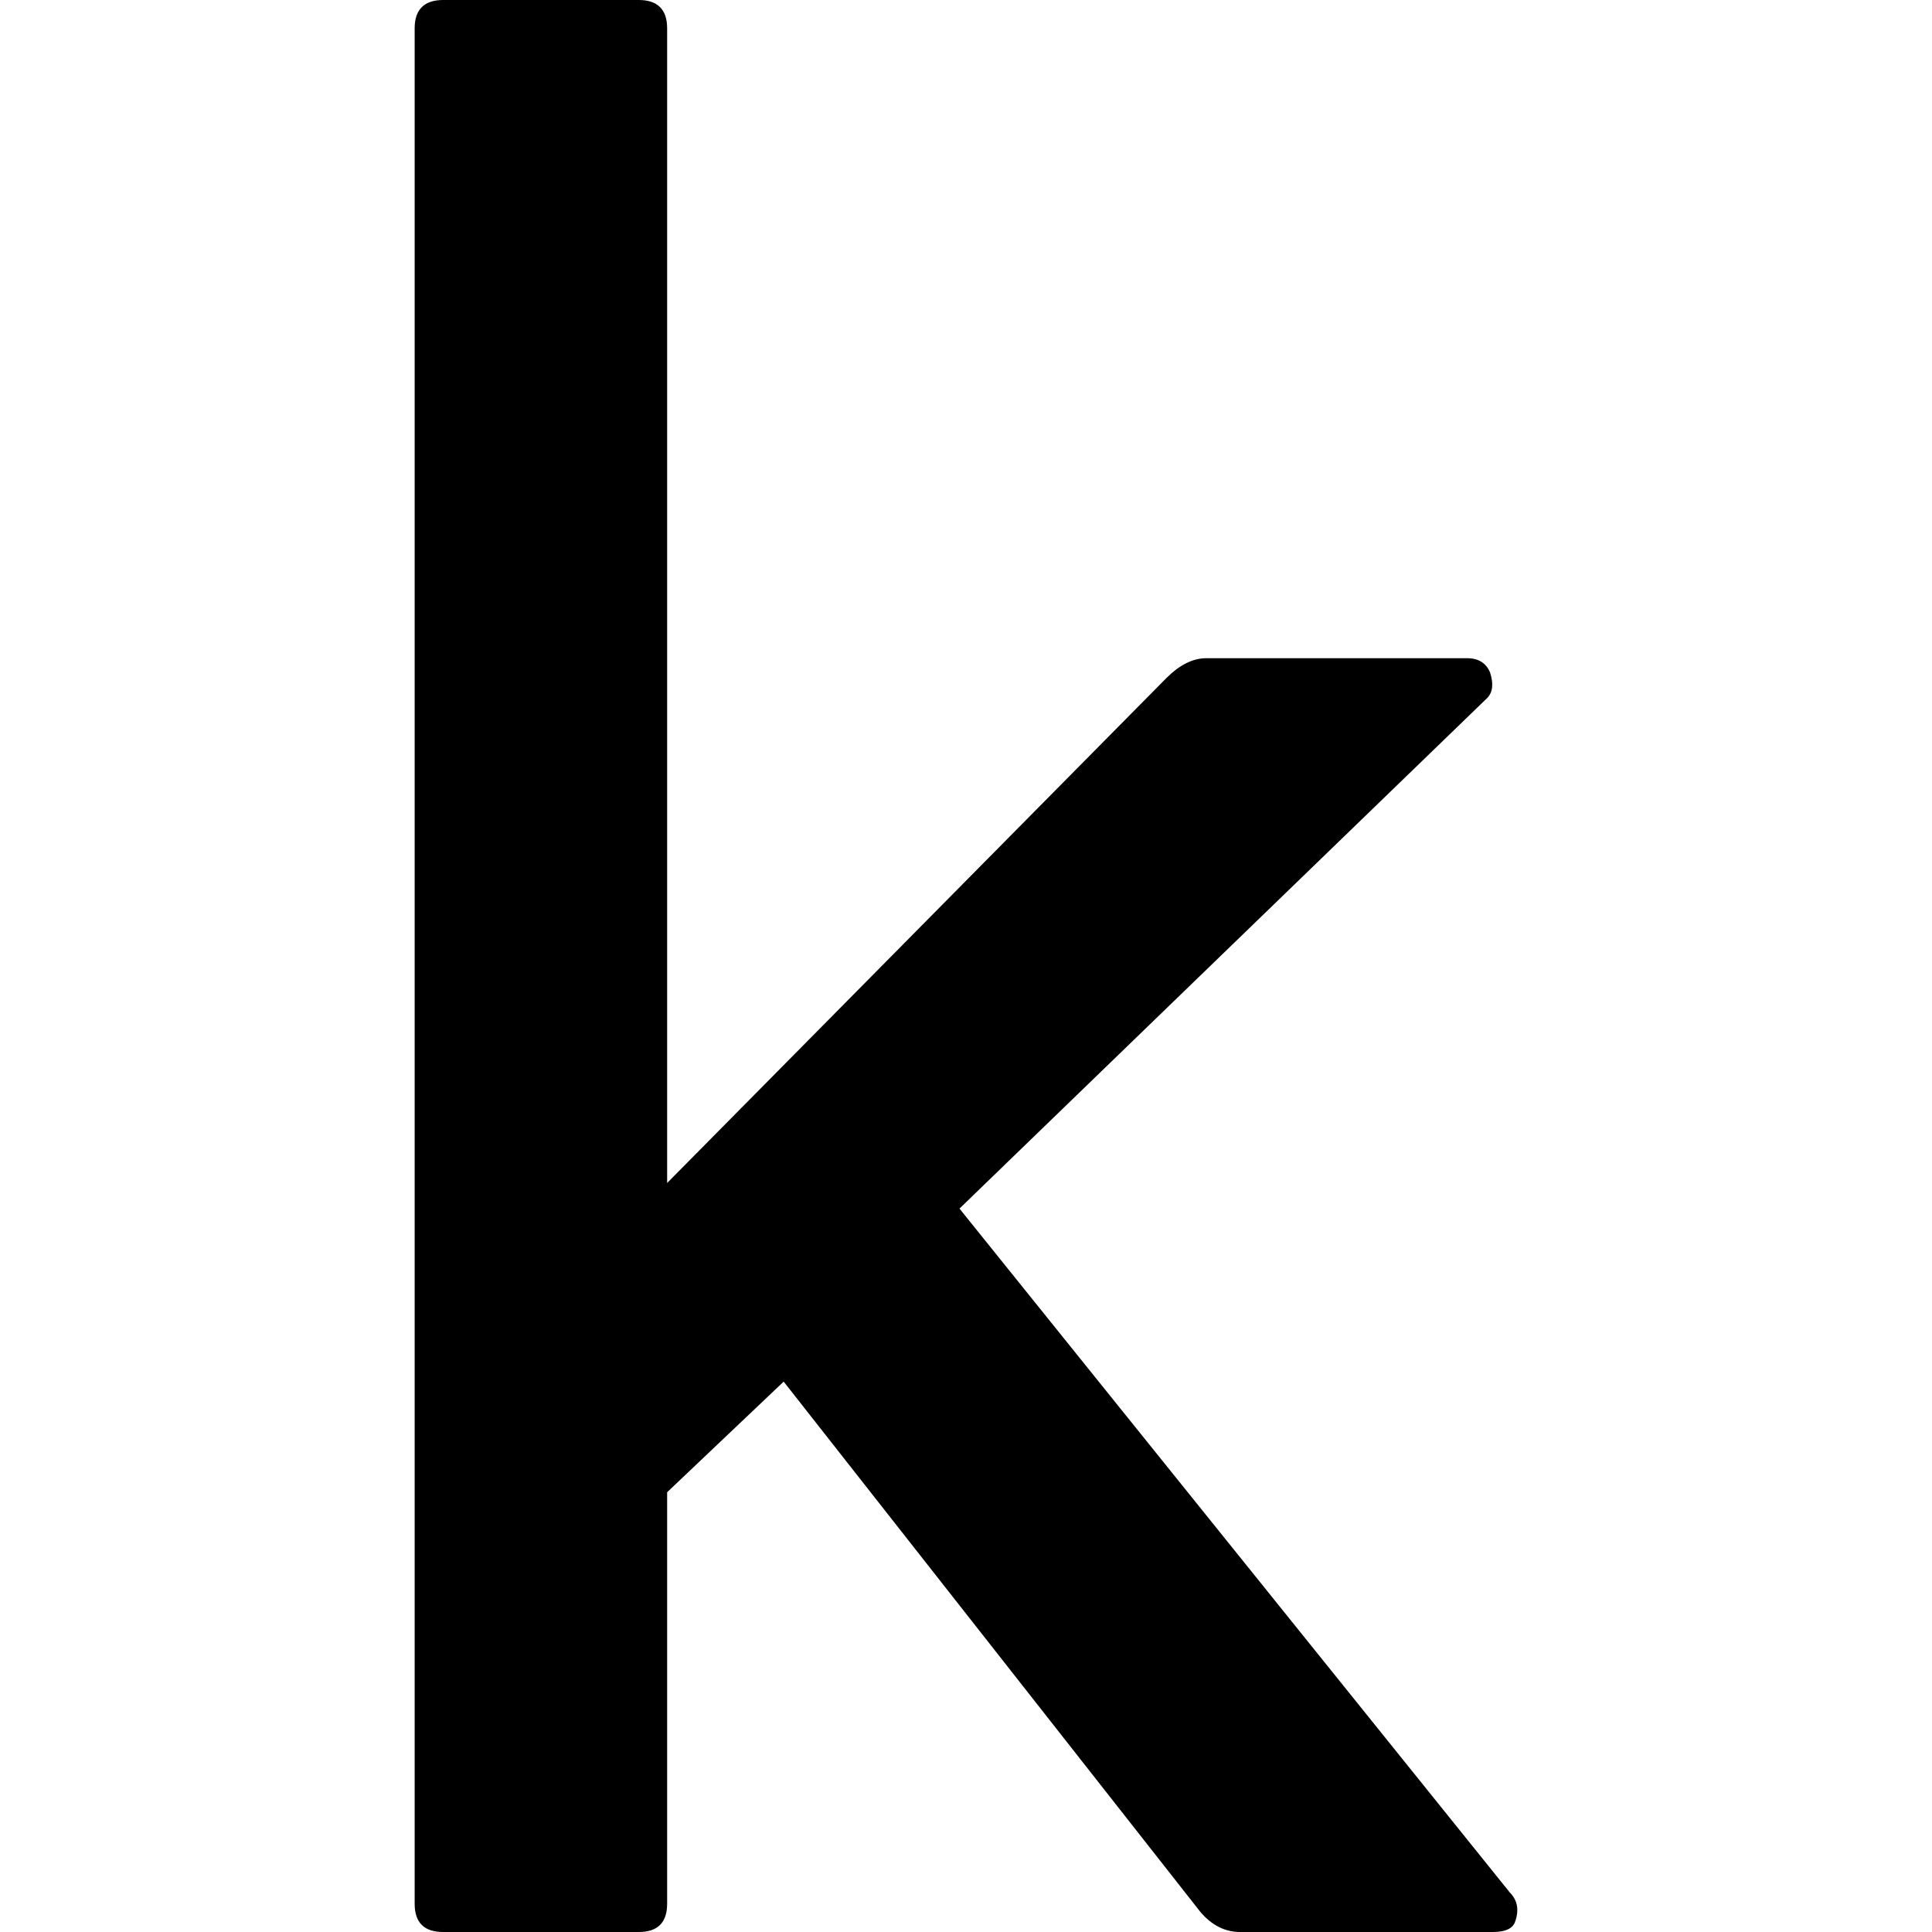
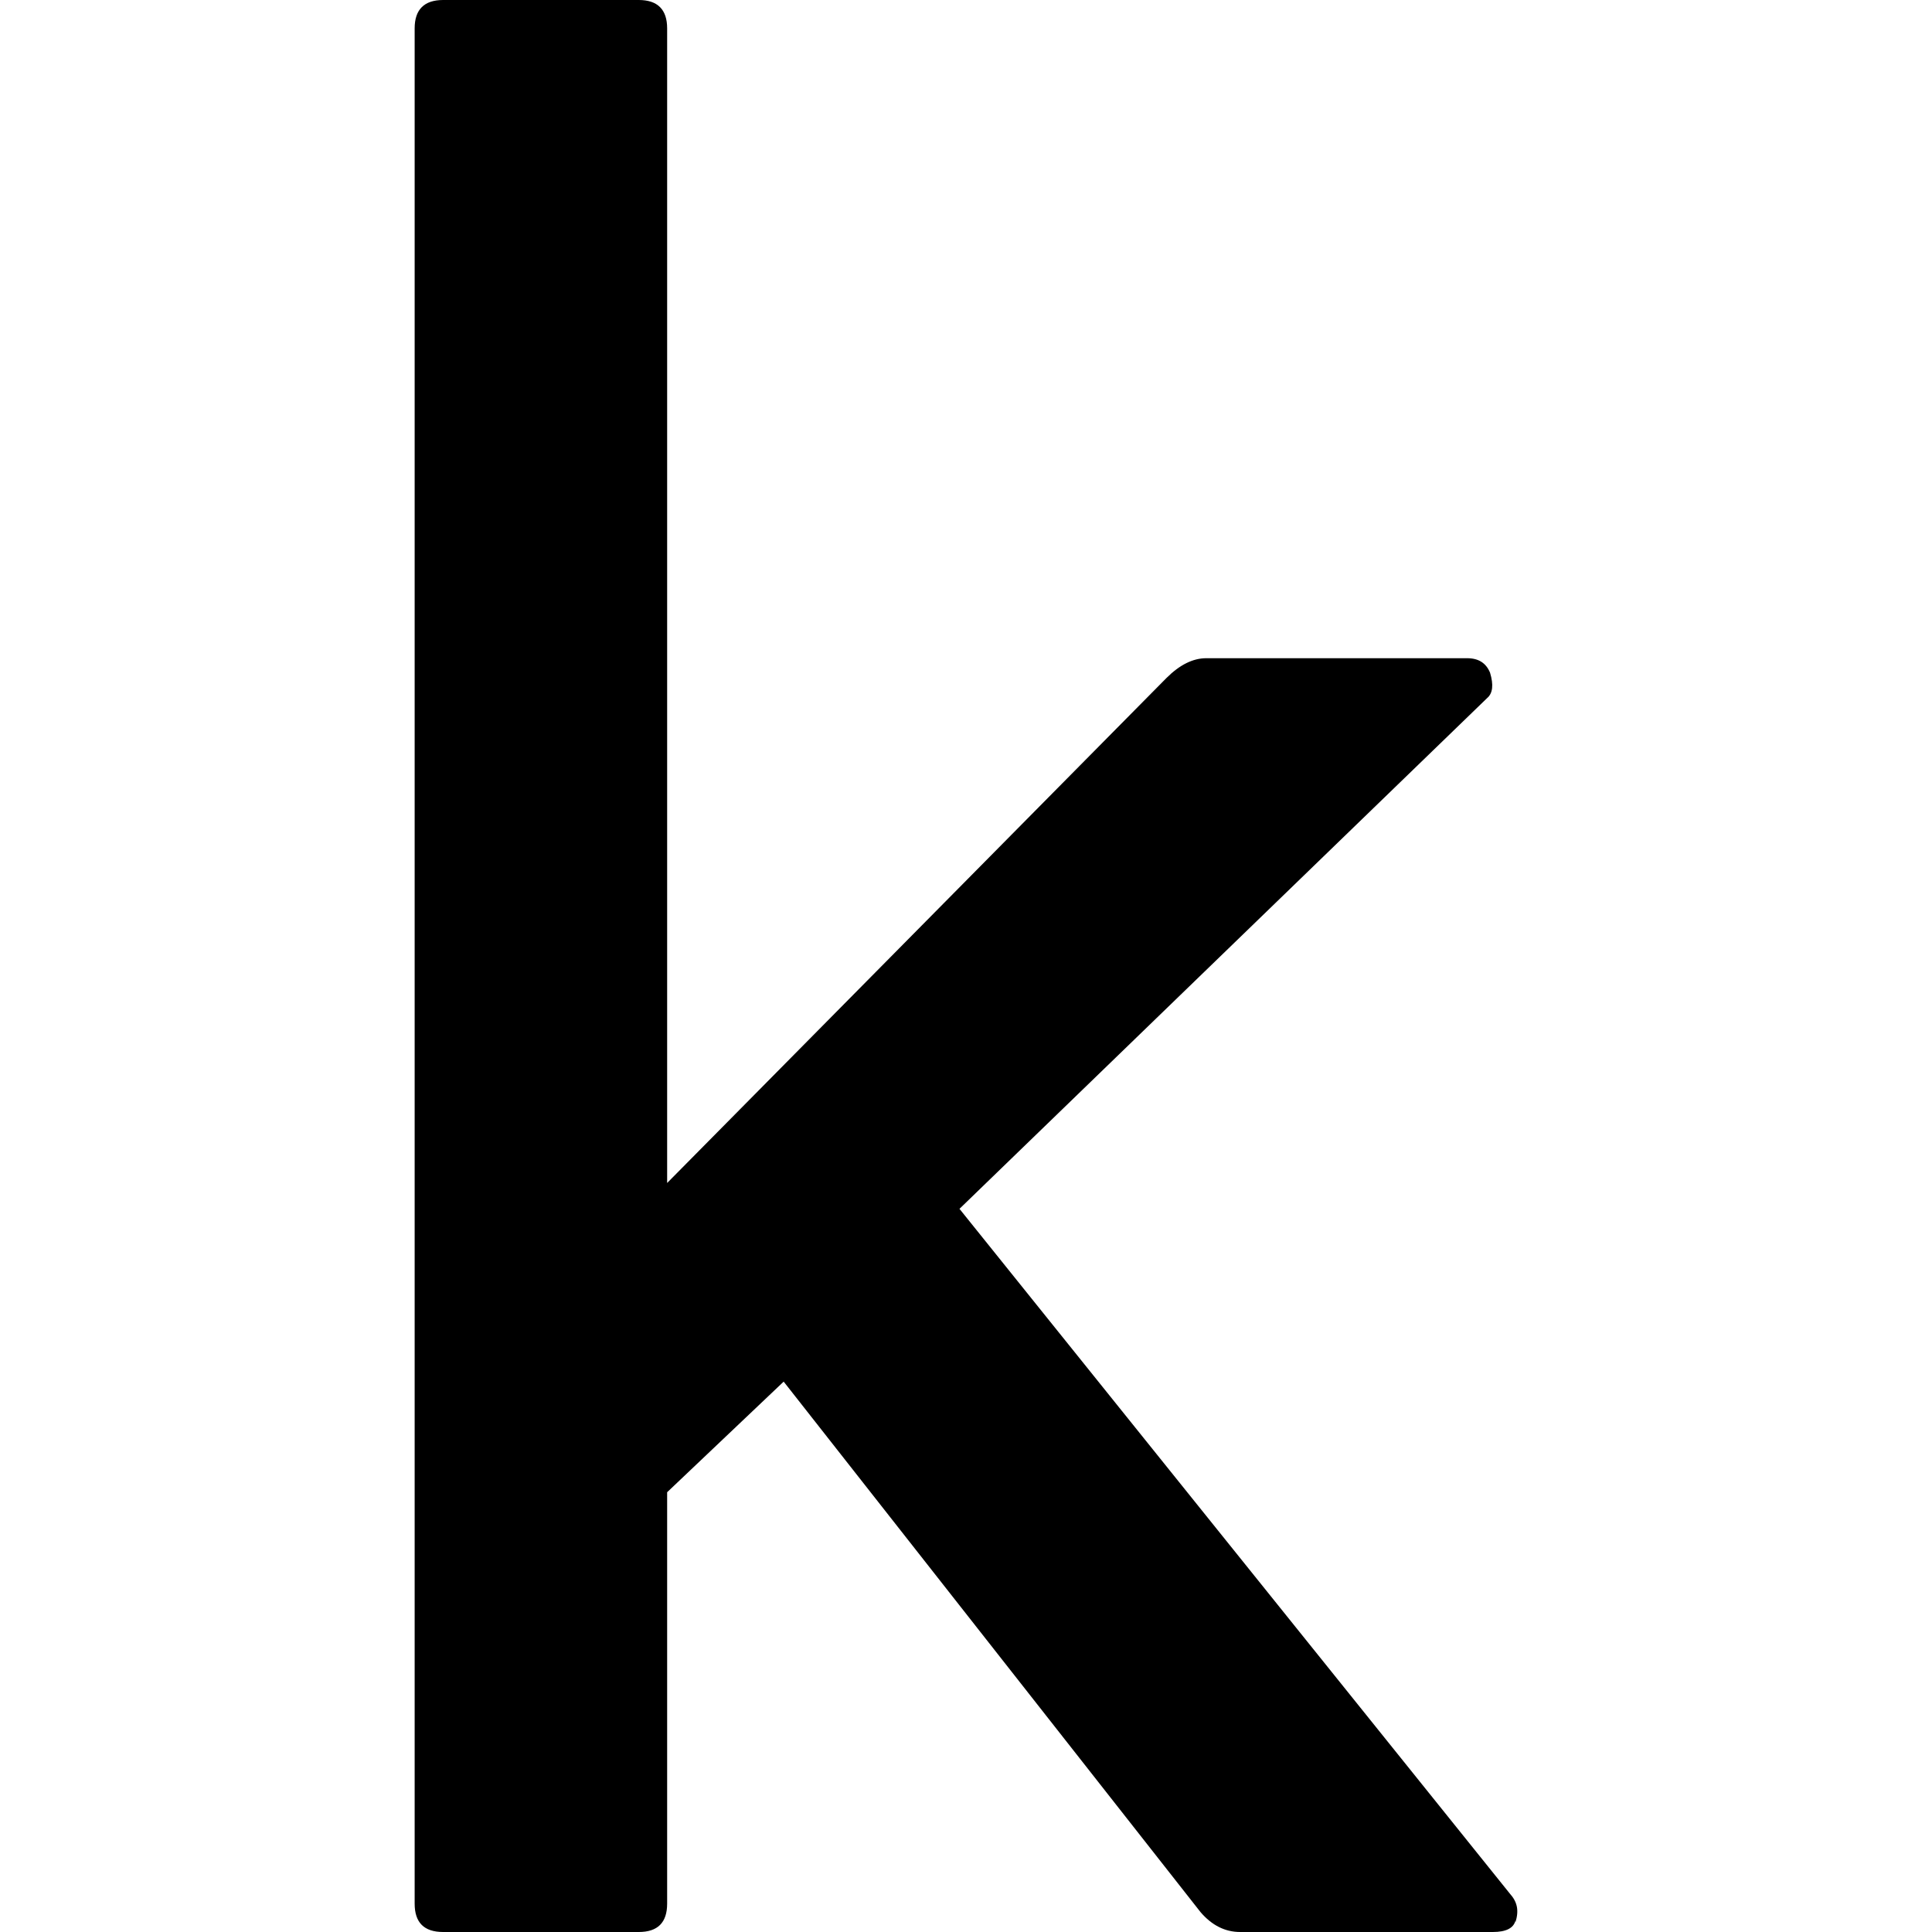
<svg xmlns="http://www.w3.org/2000/svg" viewBox="0 0 16 16" fill-rule="evenodd" clip-rule="evenodd" stroke-linejoin="round" stroke-miterlimit="1.414">
-   <path d="M12.55 15.906c-.015.062-.078.094-.187.094H10.27c-.124 0-.234-.055-.328-.165L6.49 11.442l-.965.916v3.407c0 .157-.078.235-.235.235H3.67c-.158 0-.236-.078-.236-.235V.235C3.434.08 3.512 0 3.67 0h1.62c.157 0 .235.08.235.235v9.562L9.66 5.615c.11-.11.22-.164.33-.164h2.16c.095 0 .157.04.19.118.03.094.023.164-.024.212l-4.37 4.228 4.557 5.663c.063.063.078.142.047.236" fill-rule="nonzero" />
+   <path d="M12.55 15.906c-.015.062-.078.094-.187.094H10.27c-.124 0-.234-.055-.328-.165L6.49 11.442l-.965.916v3.407c0 .157-.078.235-.235.235H3.67c-.158 0-.236-.078-.236-.235V.235C3.434.08 3.512 0 3.67 0h1.62c.157 0 .235.08.235.235v9.562L9.66 5.615c.11-.11.22-.164.33-.164h2.16c.095 0 .157.04.19.12.03.1.023.17-.024.21l-4.37 4.23 4.557 5.67c.063.07.078.14.047.24" fill-rule="nonzero" />
</svg>
